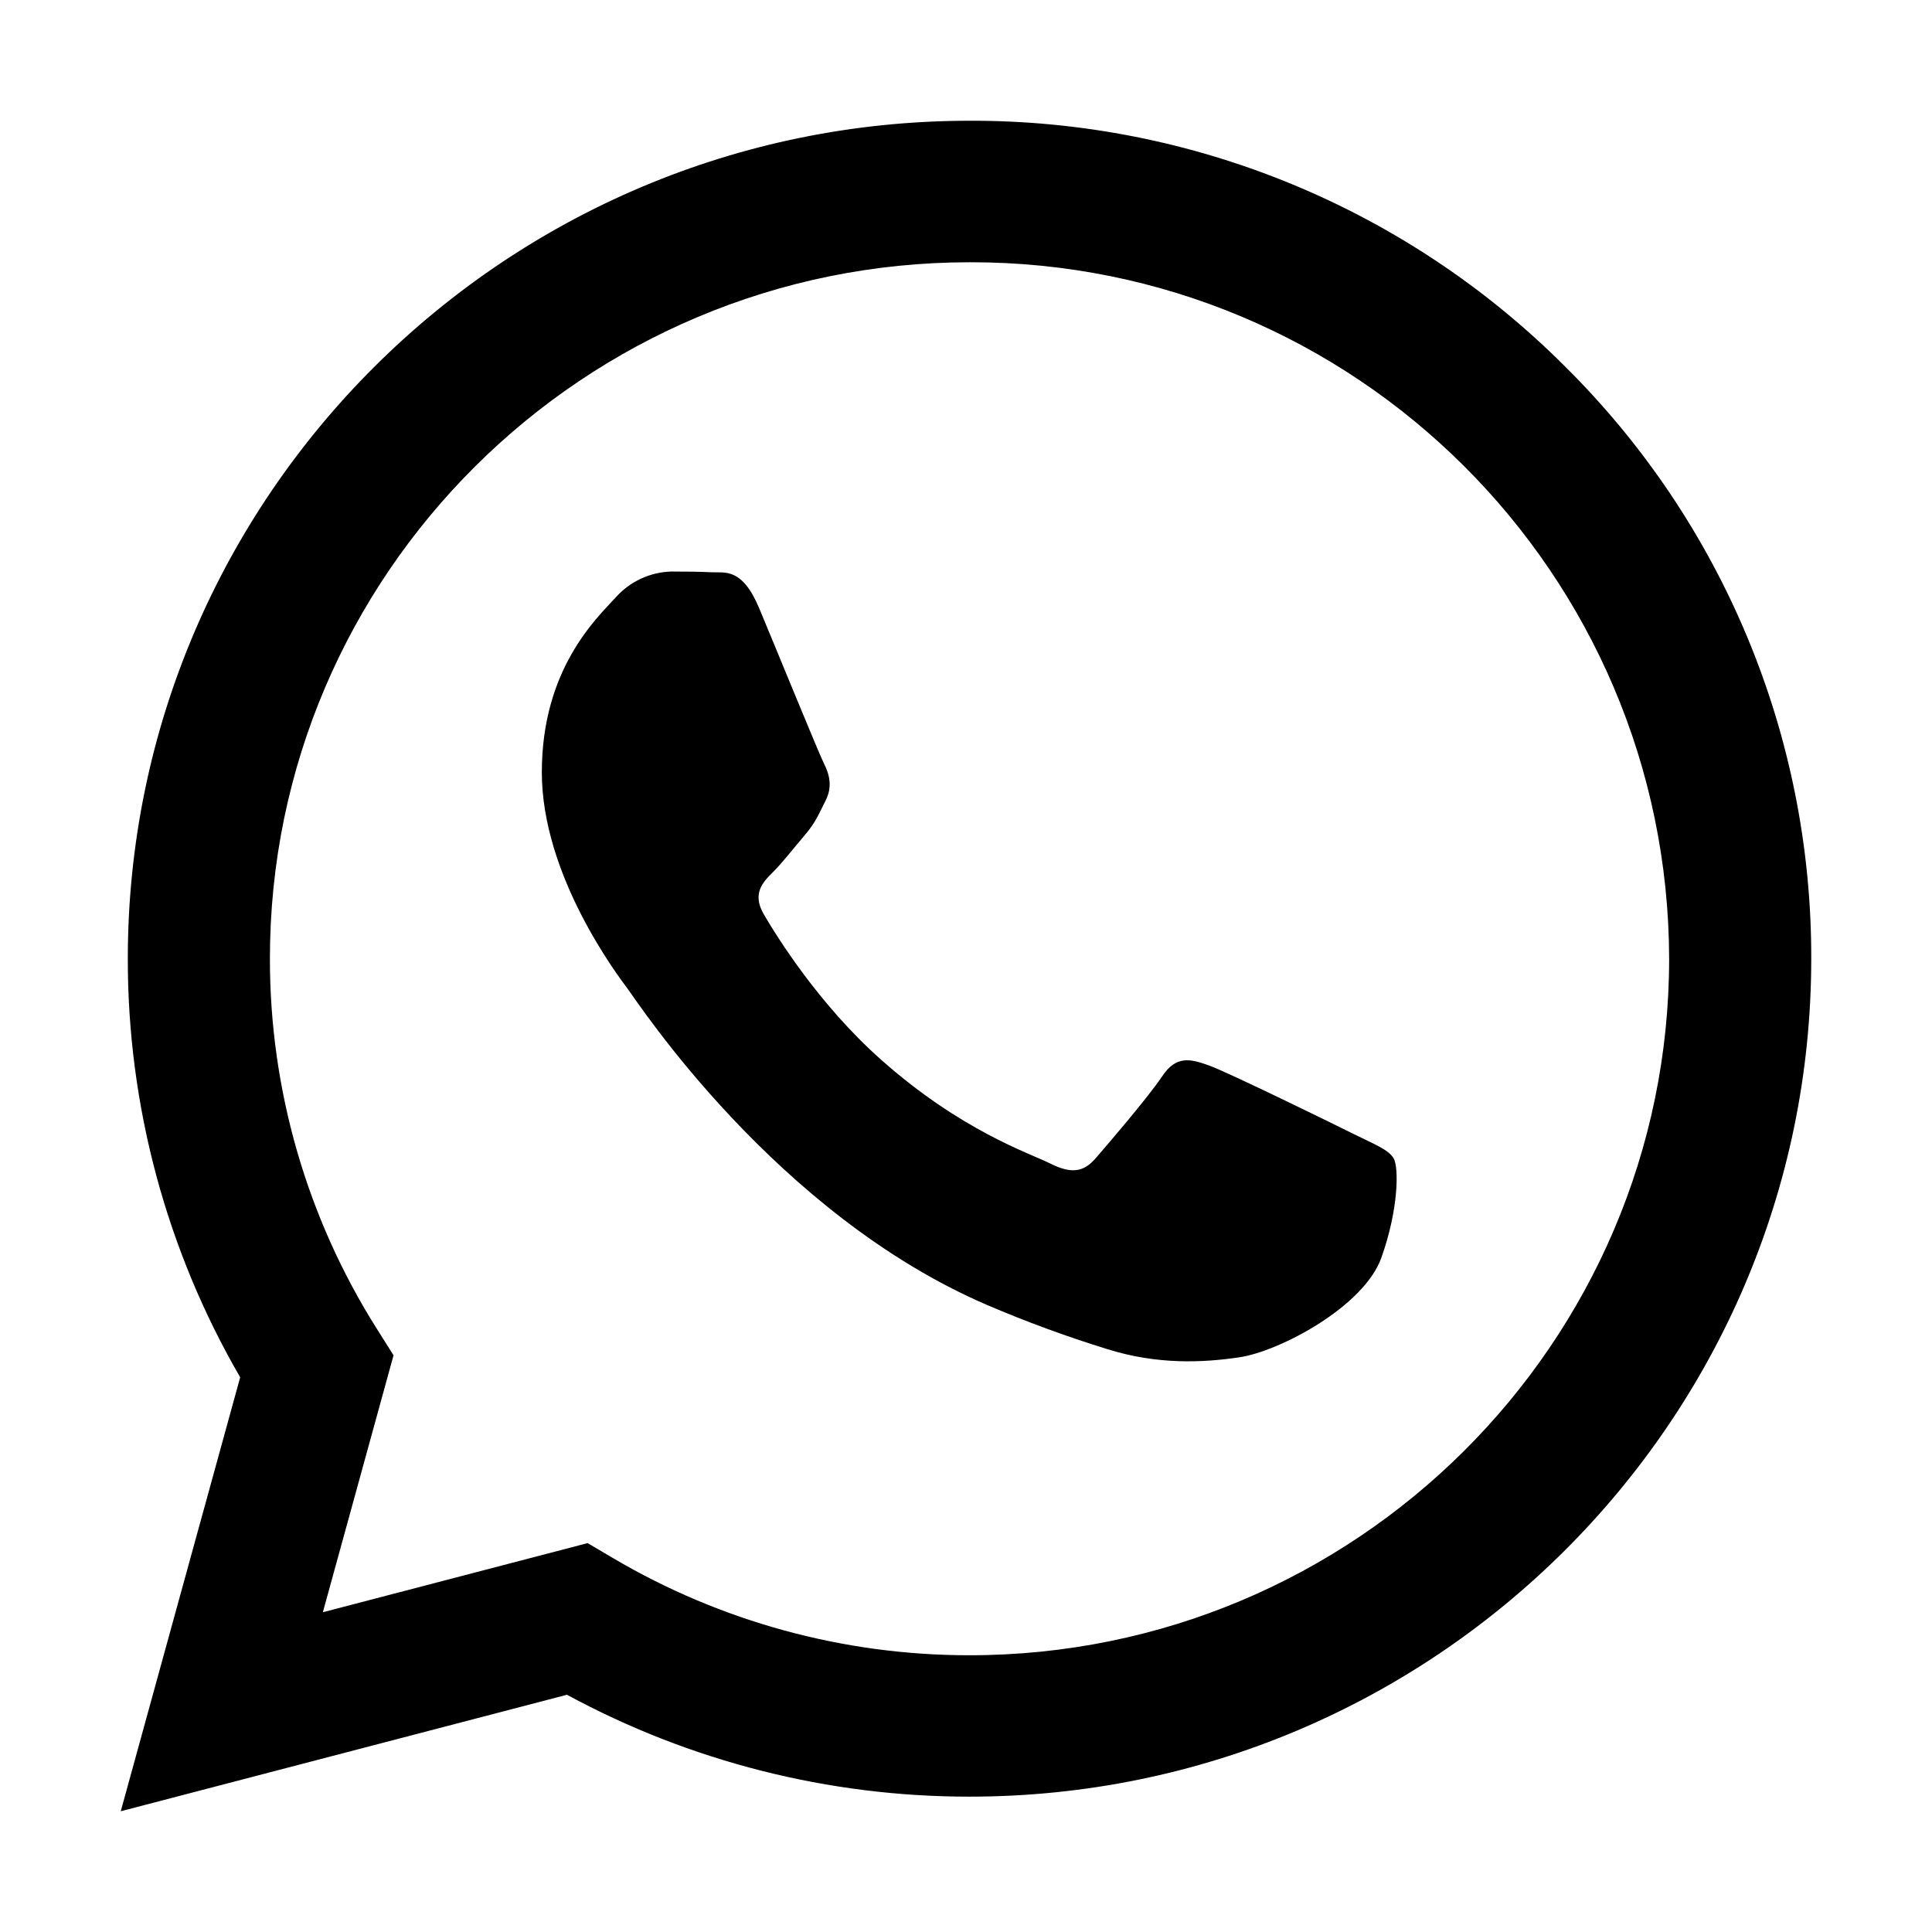
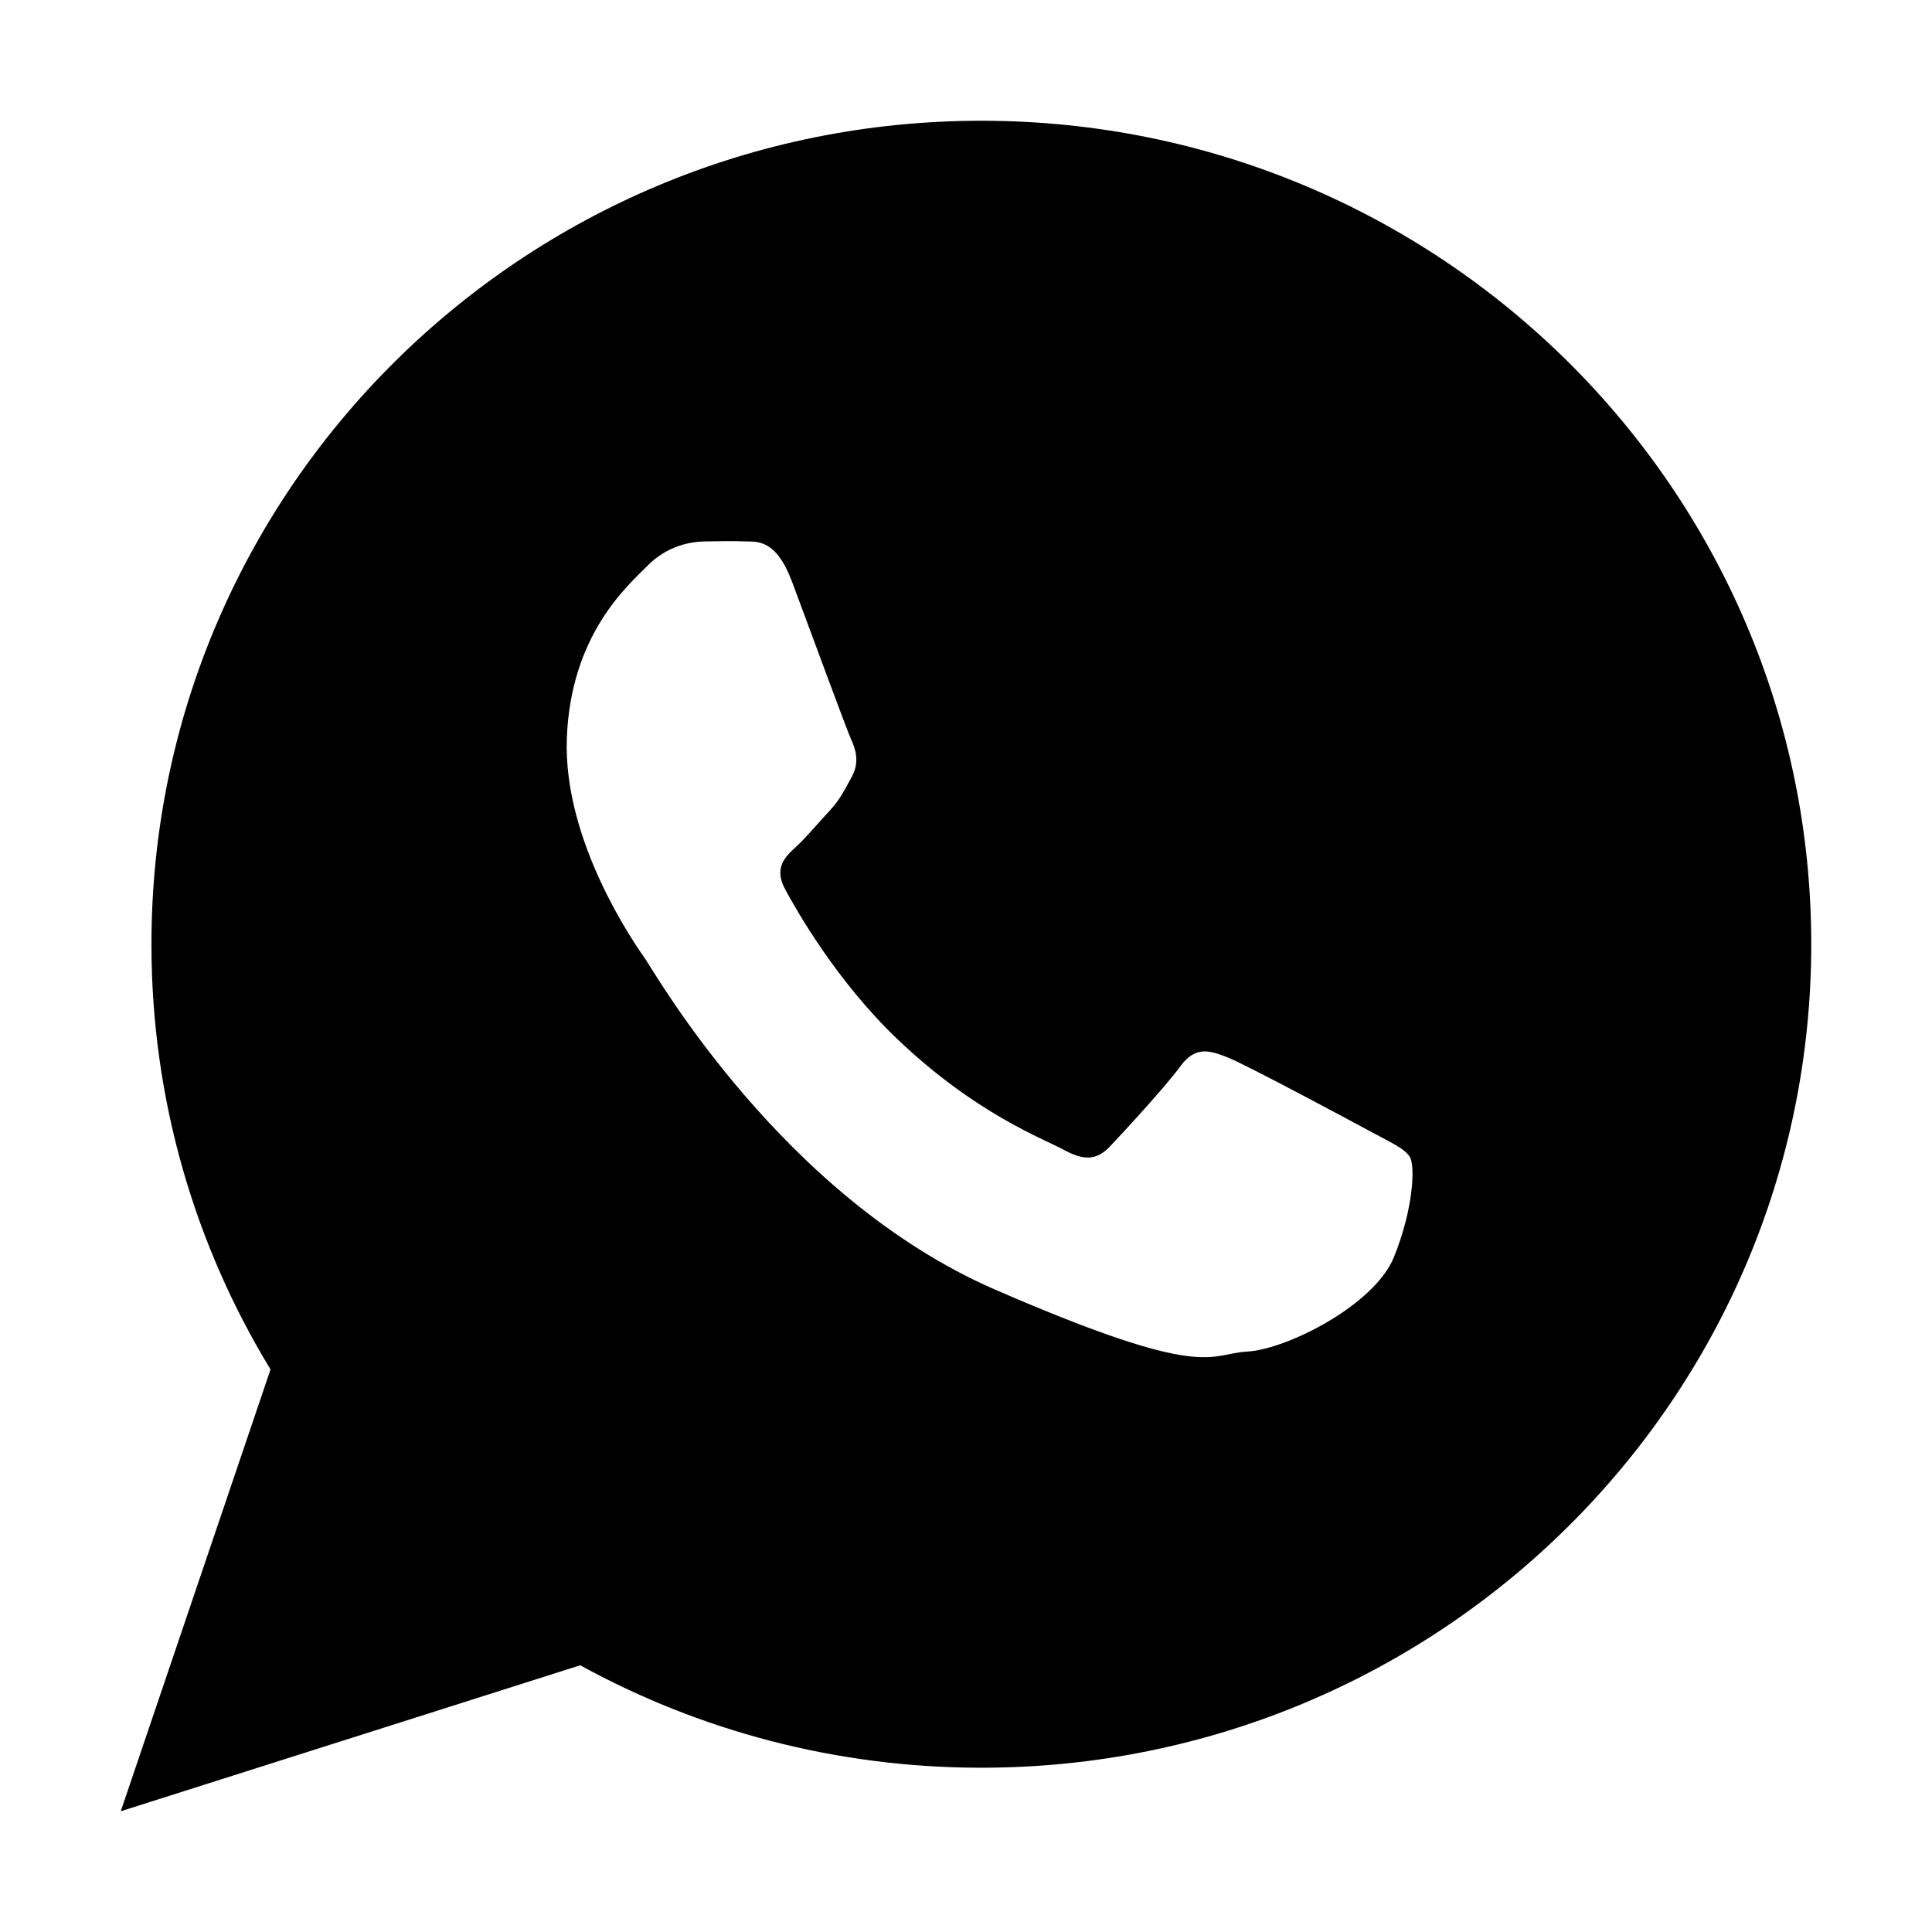
- <svg xmlns="http://www.w3.org/2000/svg" width="512" height="512" viewBox="0 0 512 512">
-   <path d="M414.73,97.1A222.14,222.14,0,0,0,256.94,32C134,32,33.92,131.58,33.87,254A220.61,220.61,0,0,0,63.65,365L32,480l118.25-30.87a223.63,223.63,0,0,0,106.6,27h.09c122.93,0,223-99.59,223.06-222A220.18,220.18,0,0,0,414.73,97.1ZM256.94,438.66h-.08a185.75,185.75,0,0,1-94.36-25.72l-6.77-4L85.56,427.26l18.73-68.09-4.41-7A183.46,183.46,0,0,1,71.53,254c0-101.73,83.21-184.5,185.48-184.5A185,185,0,0,1,442.34,254.14C442.3,355.88,359.13,438.66,256.94,438.66ZM358.63,300.47c-5.57-2.78-33-16.2-38.08-18.05s-8.83-2.78-12.54,2.78-14.4,18-17.65,21.75-6.5,4.16-12.07,1.38-23.54-8.63-44.83-27.53c-16.57-14.71-27.75-32.87-31-38.42s-.35-8.56,2.44-11.32c2.51-2.49,5.57-6.48,8.36-9.72s3.72-5.56,5.57-9.26.93-6.94-.46-9.71-12.54-30.08-17.18-41.19c-4.53-10.82-9.12-9.35-12.54-9.52-3.25-.16-7-.2-10.69-.2a20.53,20.53,0,0,0-14.86,6.94c-5.11,5.56-19.51,19-19.51,46.28s20,53.68,22.76,57.38,39.3,59.73,95.21,83.76a323.11,323.11,0,0,0,31.78,11.68c13.35,4.22,25.5,3.63,35.1,2.2,10.71-1.59,33-13.42,37.63-26.38s4.64-24.06,3.25-26.37S364.21,303.24,358.63,300.47Z" style="fill-rule:evenodd" />
+ <svg xmlns="http://www.w3.org/2000/svg" version="1.1" id="Layer_1" x="0px" y="0px" width="512px" height="512px" viewBox="0 0 512 512" enable-background="new 0 0 512 512" xml:space="preserve">
+   <g>
+     <path d="M260.062,32C138.605,32,40.134,129.701,40.134,250.232c0,41.23,11.532,79.79,31.559,112.687L32,480l121.764-38.682   c31.508,17.285,67.745,27.146,106.298,27.146C381.535,468.464,480,370.749,480,250.232C480,129.701,381.535,32,260.062,32z    M369.424,333.11c-5.174,12.827-28.574,24.533-38.899,25.072c-10.314,0.547-10.608,7.994-66.84-16.434   c-56.225-24.434-90.052-83.844-92.719-87.67c-2.669-3.812-21.78-31.047-20.749-58.455c1.038-27.413,16.047-40.346,21.404-45.725   c5.351-5.387,11.486-6.352,15.232-6.413c4.428-0.072,7.296-0.132,10.573-0.011c3.274,0.124,8.192-0.685,12.45,10.639   c4.256,11.323,14.443,39.153,15.746,41.989c1.302,2.839,2.108,6.126,0.102,9.771c-2.012,3.653-3.042,5.935-5.961,9.083   c-2.935,3.148-6.174,7.042-8.792,9.449c-2.92,2.665-5.97,5.572-2.9,11.269c3.068,5.693,13.653,24.356,29.779,39.736   c20.725,19.771,38.598,26.329,44.098,29.317c5.515,3.004,8.806,2.67,12.226-0.929c3.404-3.599,14.639-15.746,18.596-21.169   c3.955-5.438,7.661-4.373,12.742-2.329c5.078,2.052,32.157,16.556,37.673,19.551c5.51,2.989,9.193,4.529,10.51,6.9   C375.012,309.131,374.596,320.282,369.424,333.11z" />
+   </g>
</svg>
